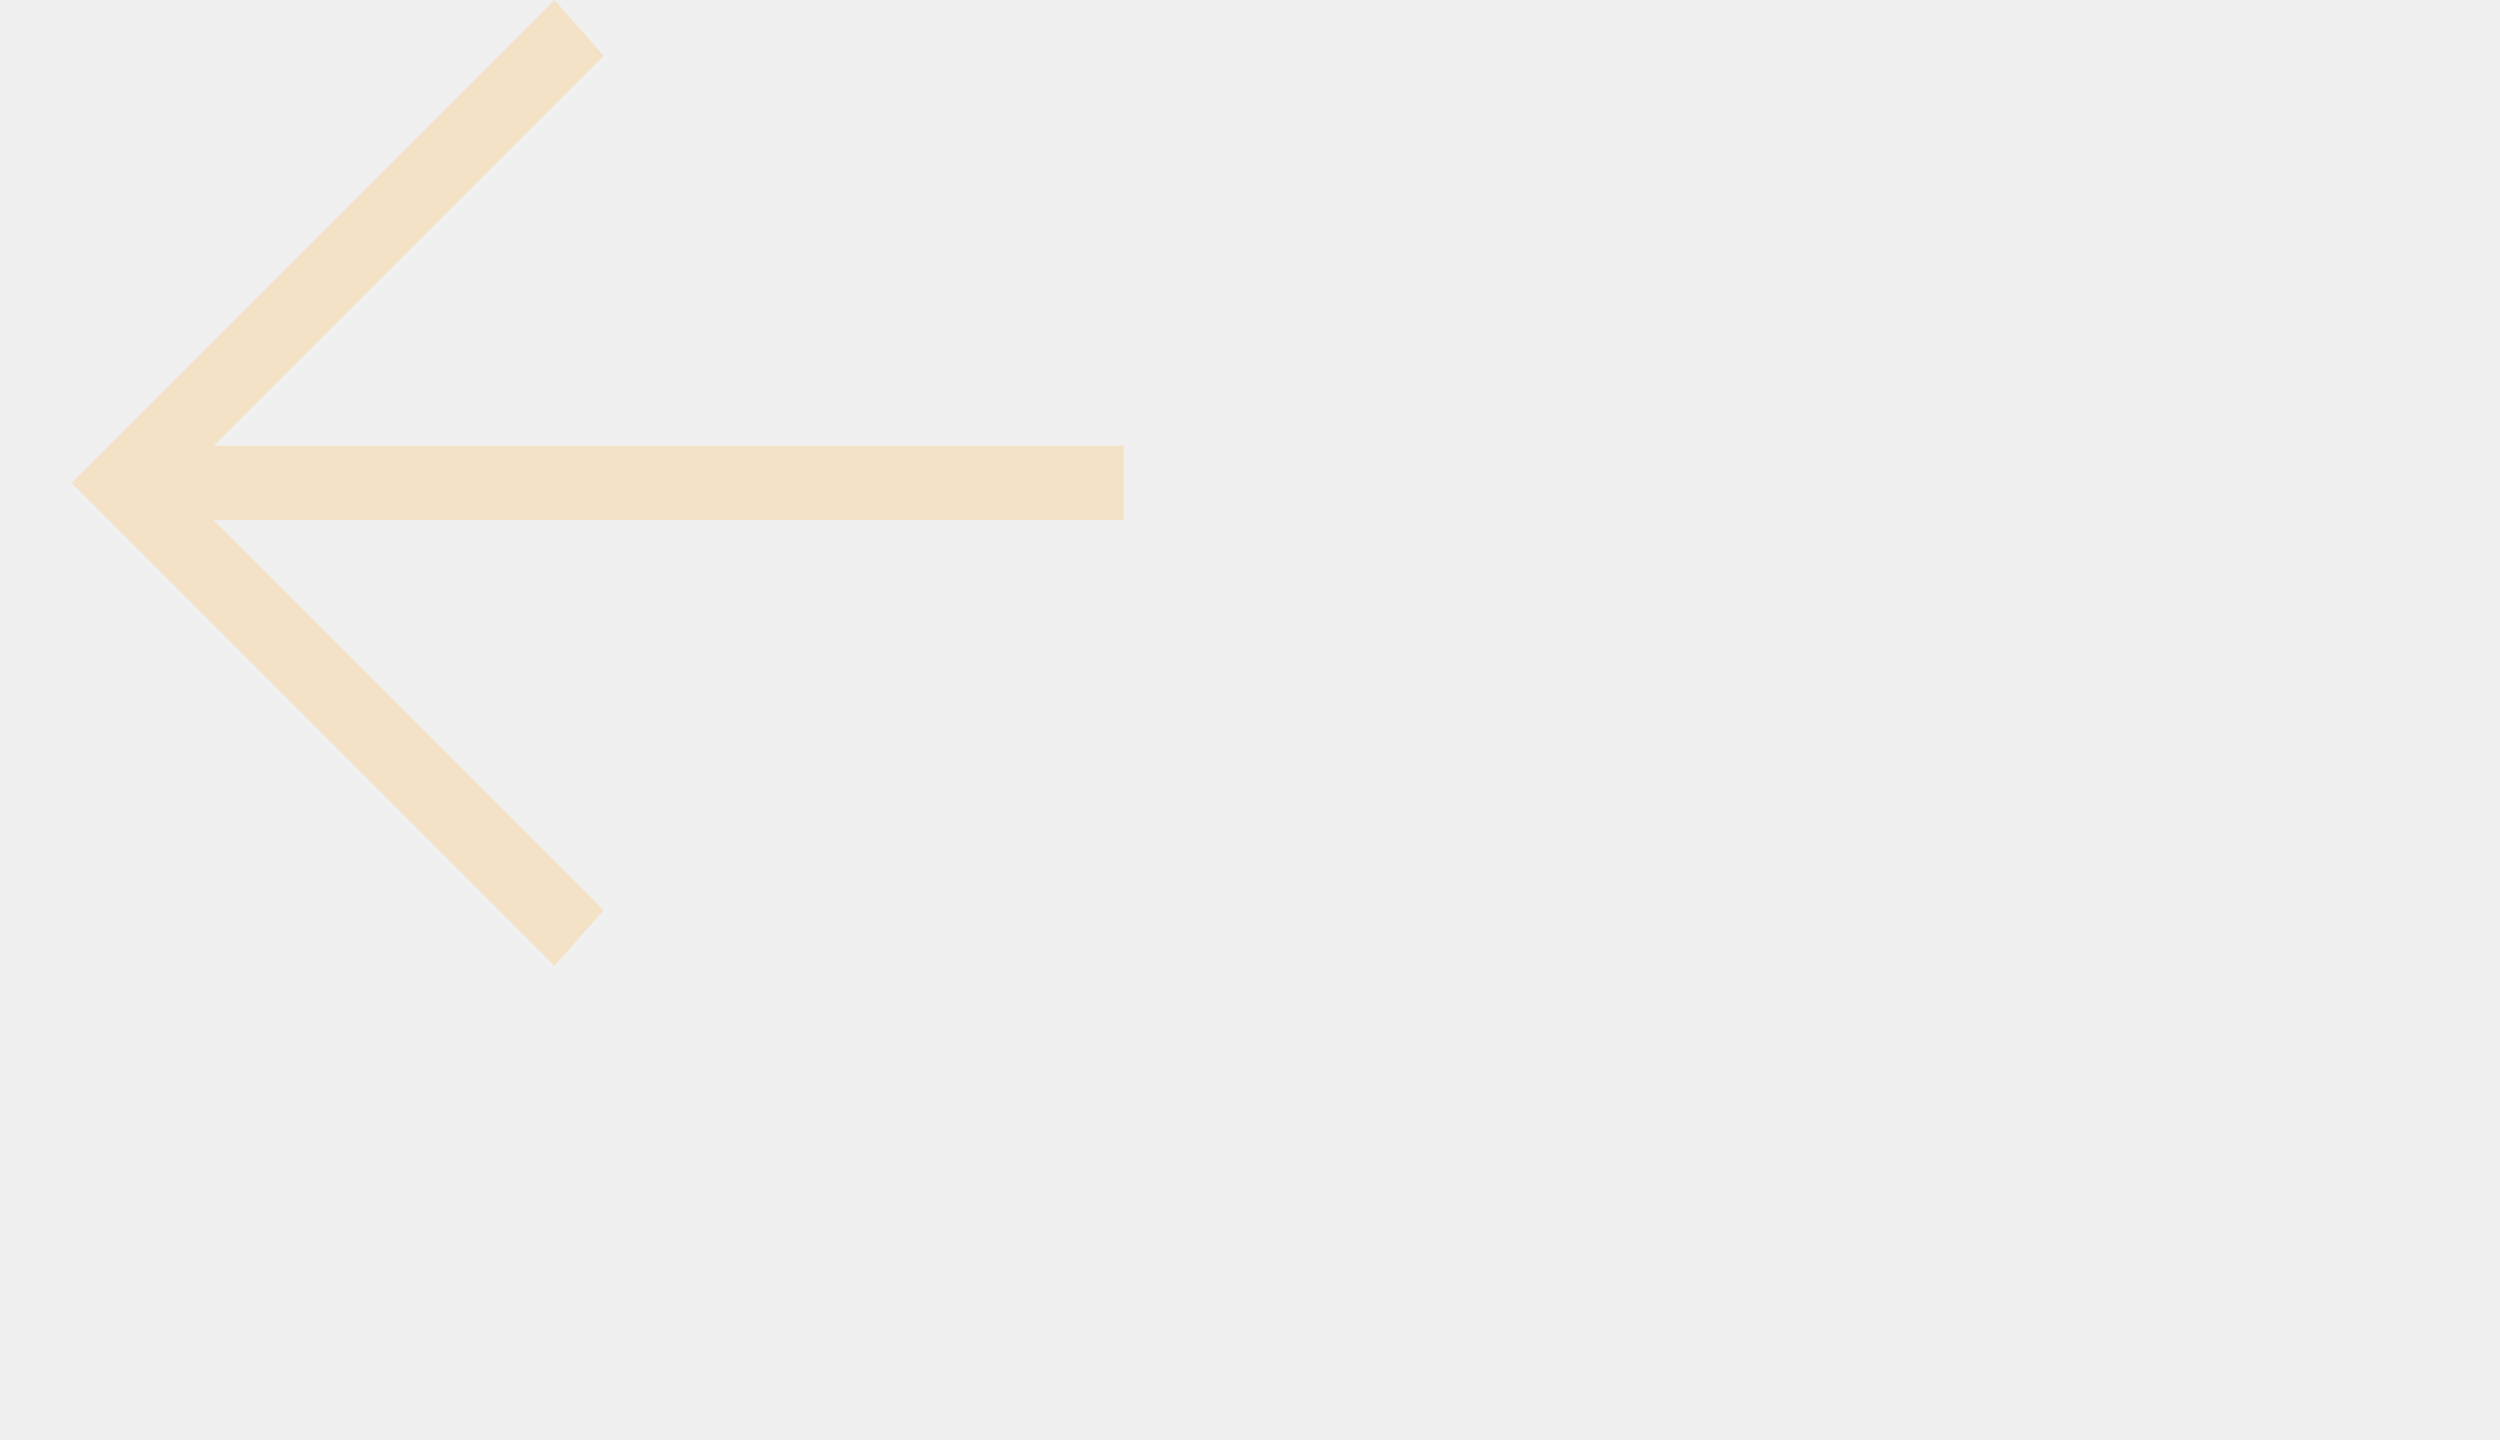
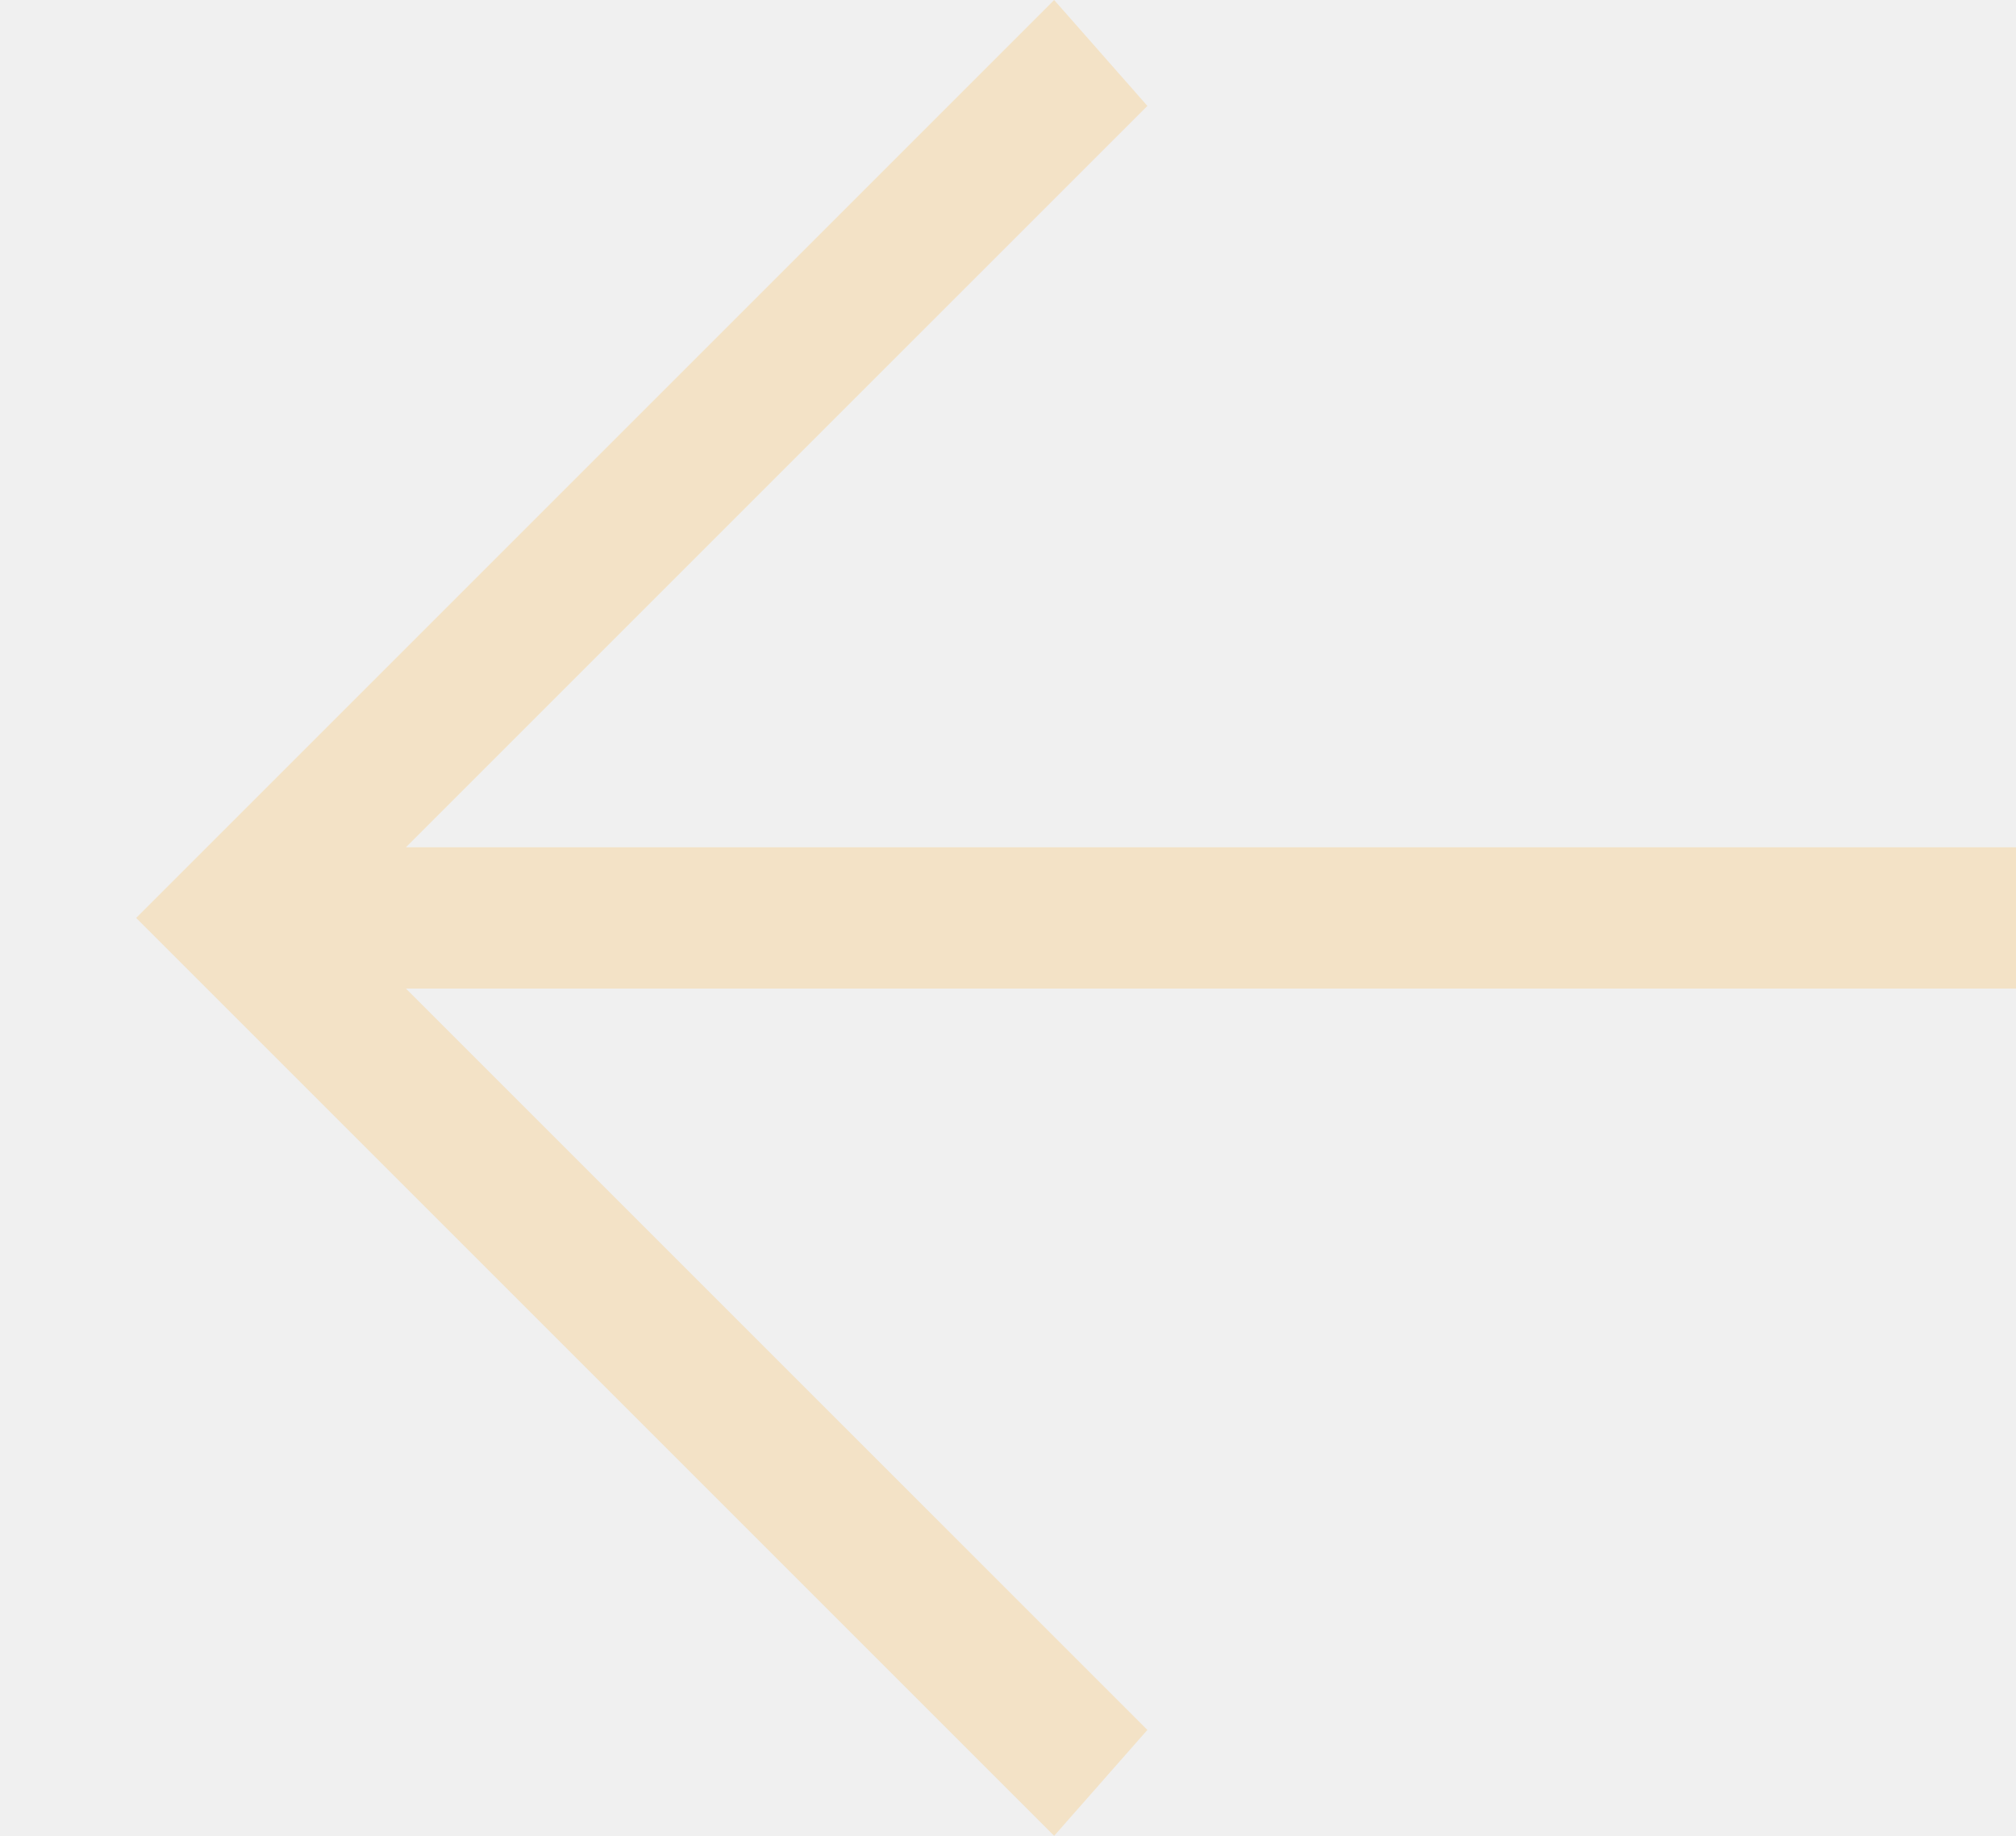
- <svg xmlns="http://www.w3.org/2000/svg" width="132" height="76" fill="none">
+ <svg xmlns="http://www.w3.org/2000/svg" fill="none" viewBox="0 0 56 51">
  <g id="mdi-light:arrow-up" clip-path="url(#clip0_351_1657)">
    <path id="Vector" d="M59.333 23.538L11.275 23.538L31.872 2.942L29.282 -1.11464e-06L3.782 25.5L29.282 51L31.872 48.058L11.275 27.462L59.333 27.462L59.333 23.538Z" fill="#F3E2C6" />
  </g>
  <defs>
    <clipPath id="clip0_351_1657">
      <rect width="51" height="58.846" fill="white" transform="matrix(4.37114e-08 1 1 -4.37114e-08 0.486816 0)" />
    </clipPath>
  </defs>
</svg>
